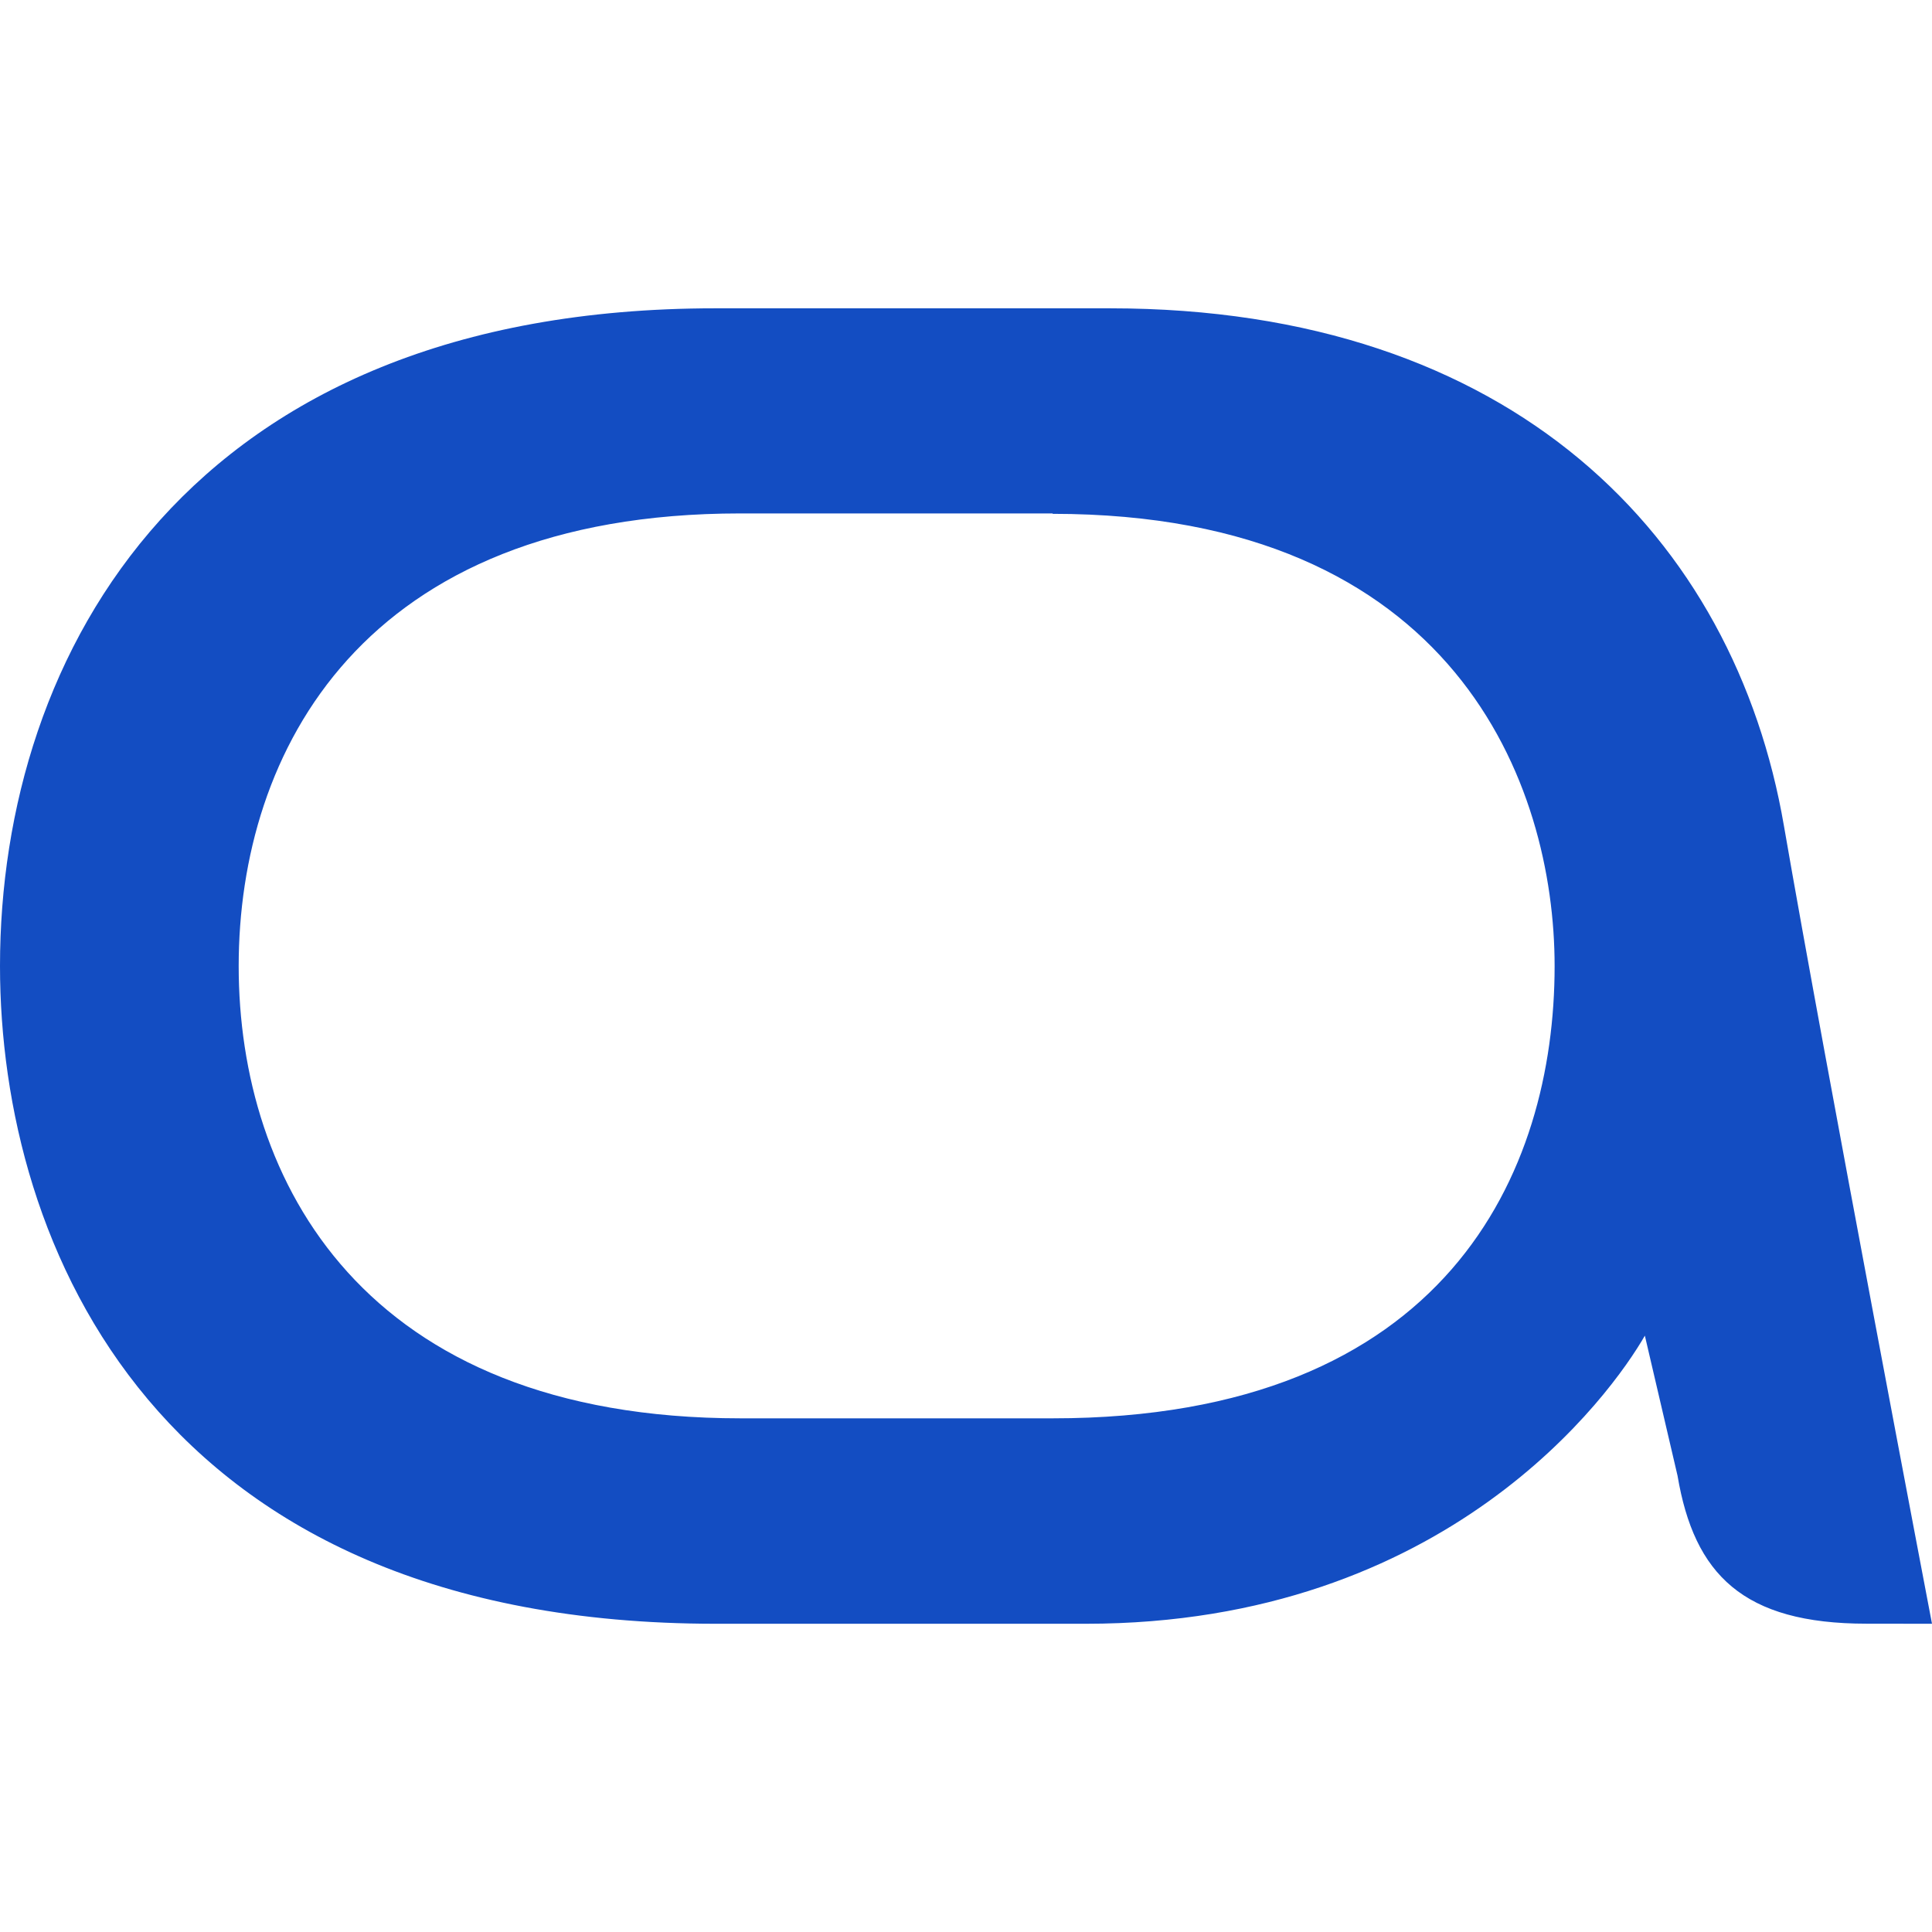
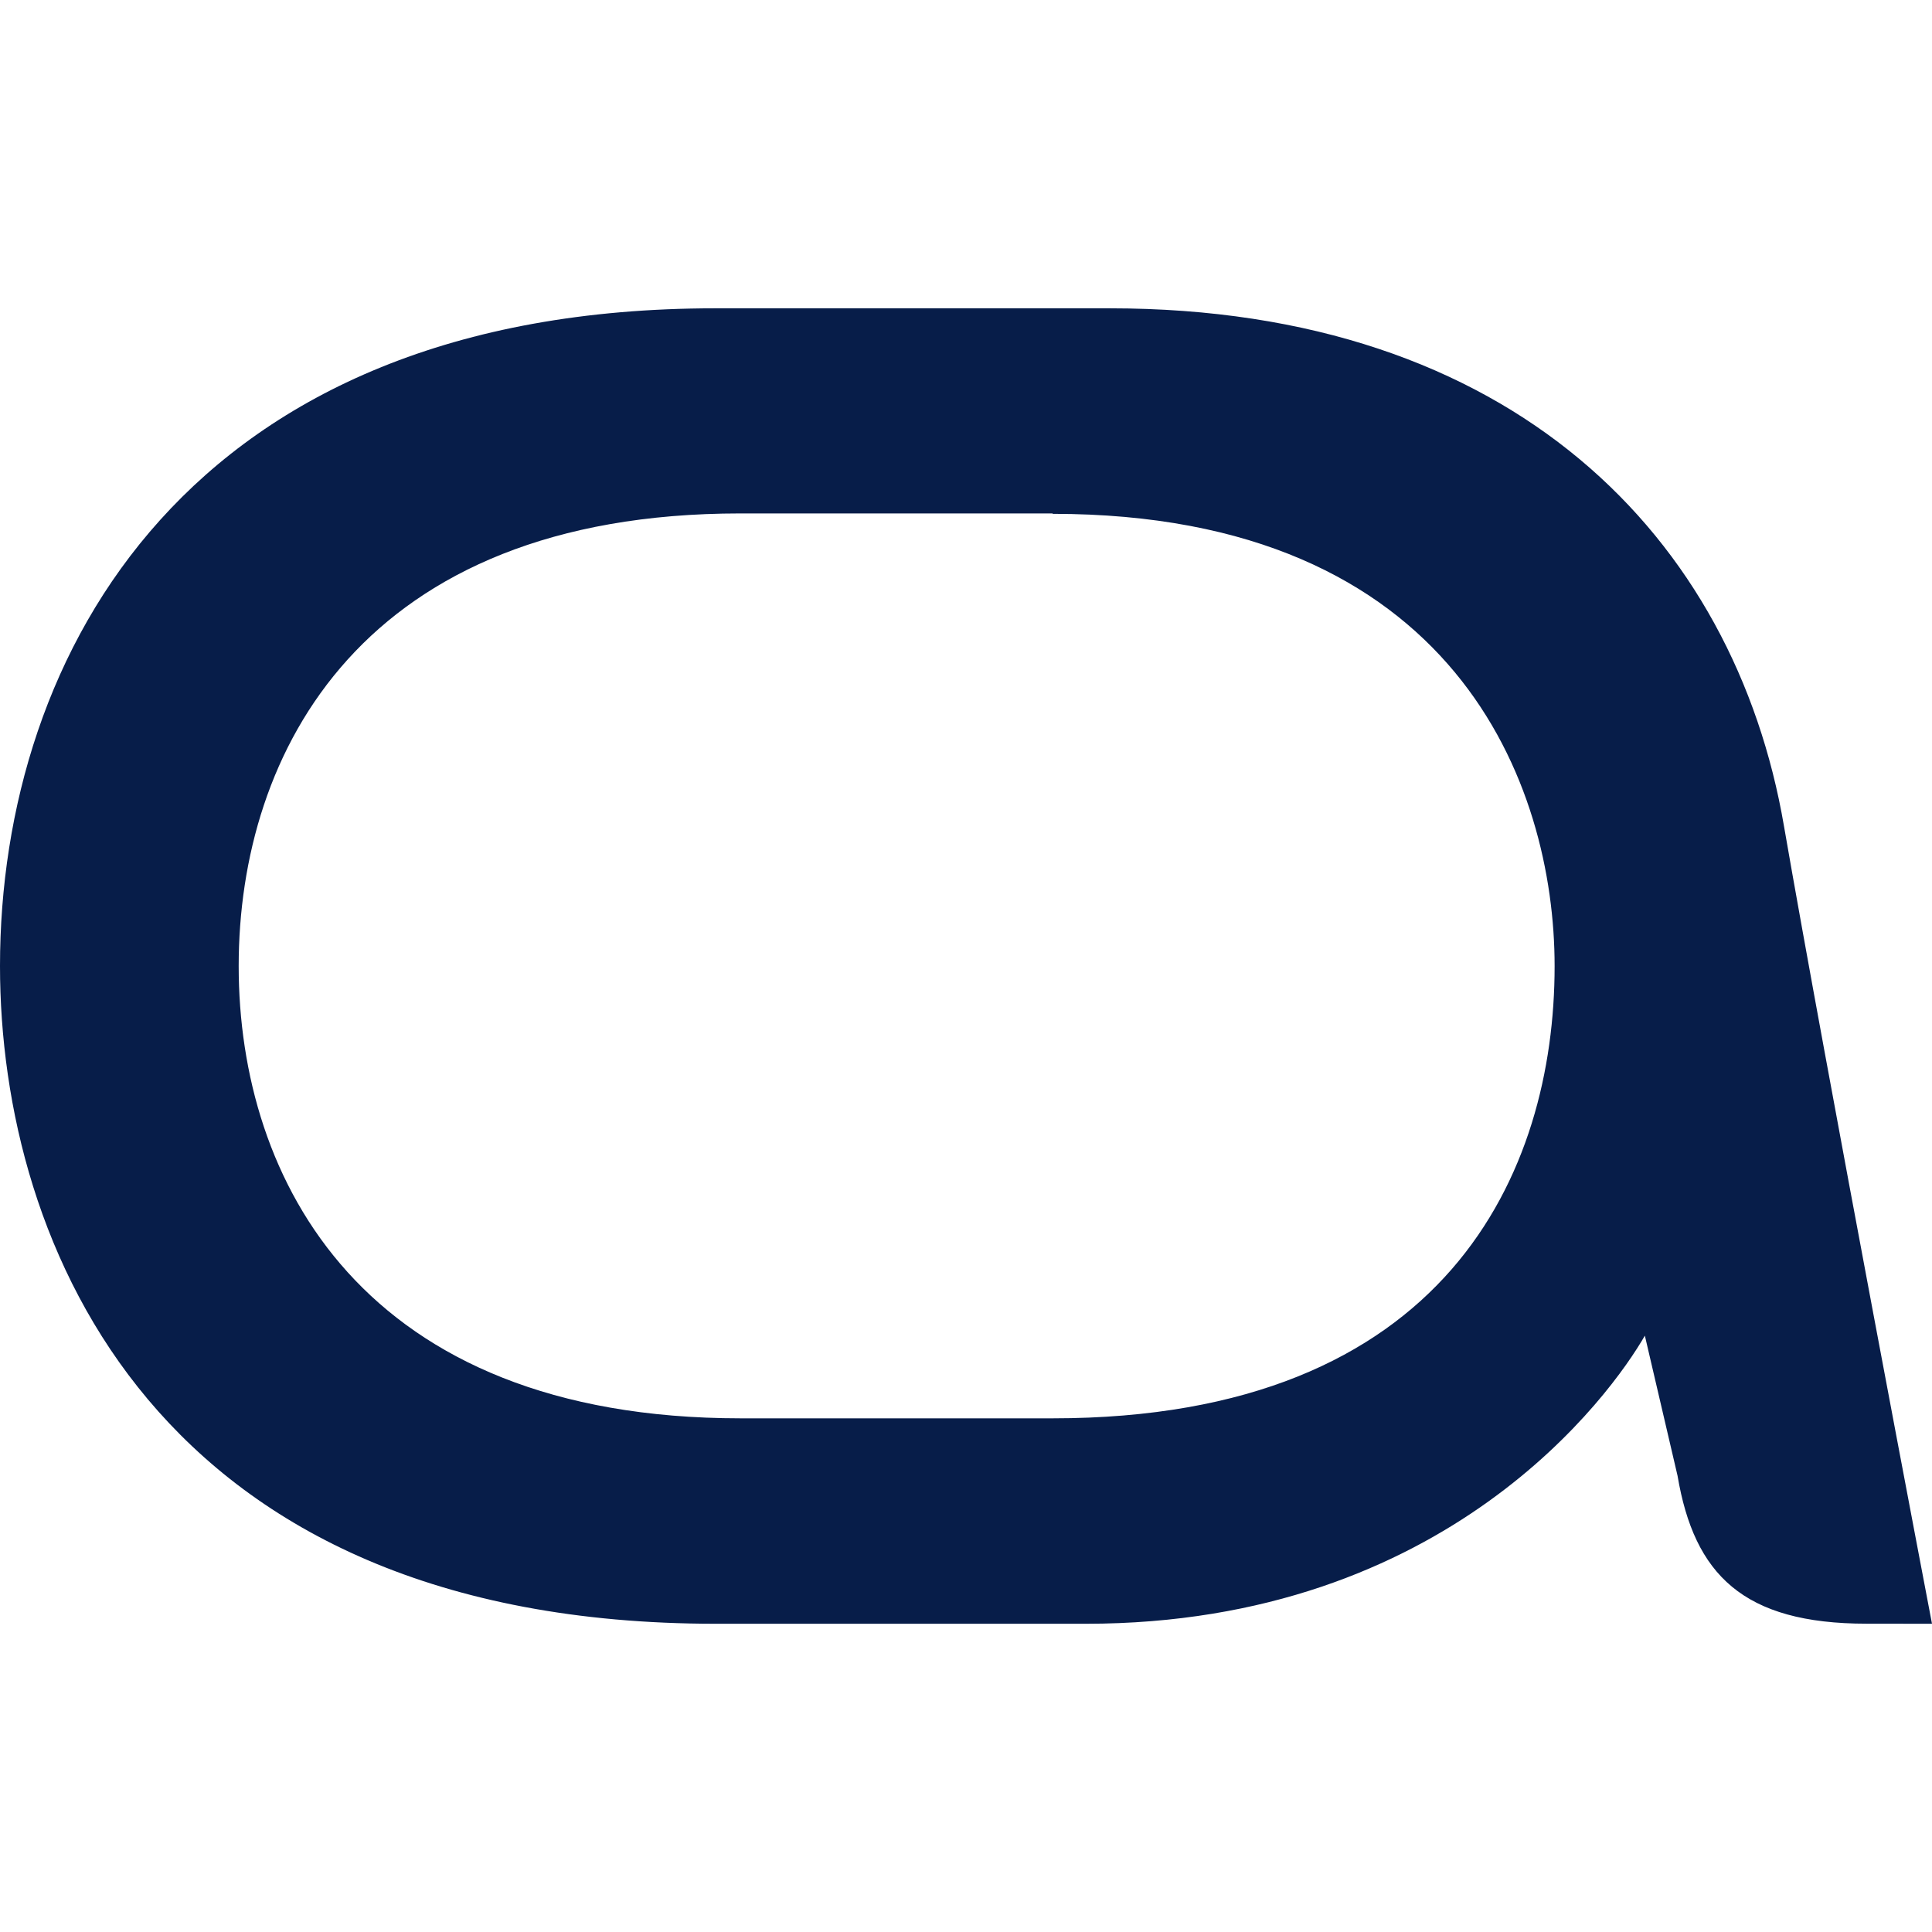
- <svg xmlns="http://www.w3.org/2000/svg" fill="#134DC2" role="img" viewBox="0 0 24 24">
+ <svg xmlns="http://www.w3.org/2000/svg" fill="#071D49" role="img" viewBox="0 0 24 24">
  <path d="M23.186 20.17c-1.533 0-2.14-.612-2.347-1.838l-.406-1.74c-.413.72-2.453 3.579-6.945 3.579H8.89C1.94 20.17 0 15.467 0 12c0-3.885 2.347-8.17 8.884-8.17h4.905c5.005 0 7.759 2.853 8.372 6.431.512 2.96 1.839 9.91 1.839 9.91zM13.076 6.378h-3.88c-4.698 0-6.231 2.965-6.231 5.623 0 2.653 1.533 5.618 6.236 5.618h3.875c4.904 0 6.236-3.065 6.236-5.618 0-2.246-1.231-5.618-6.236-5.618z" />
</svg>
